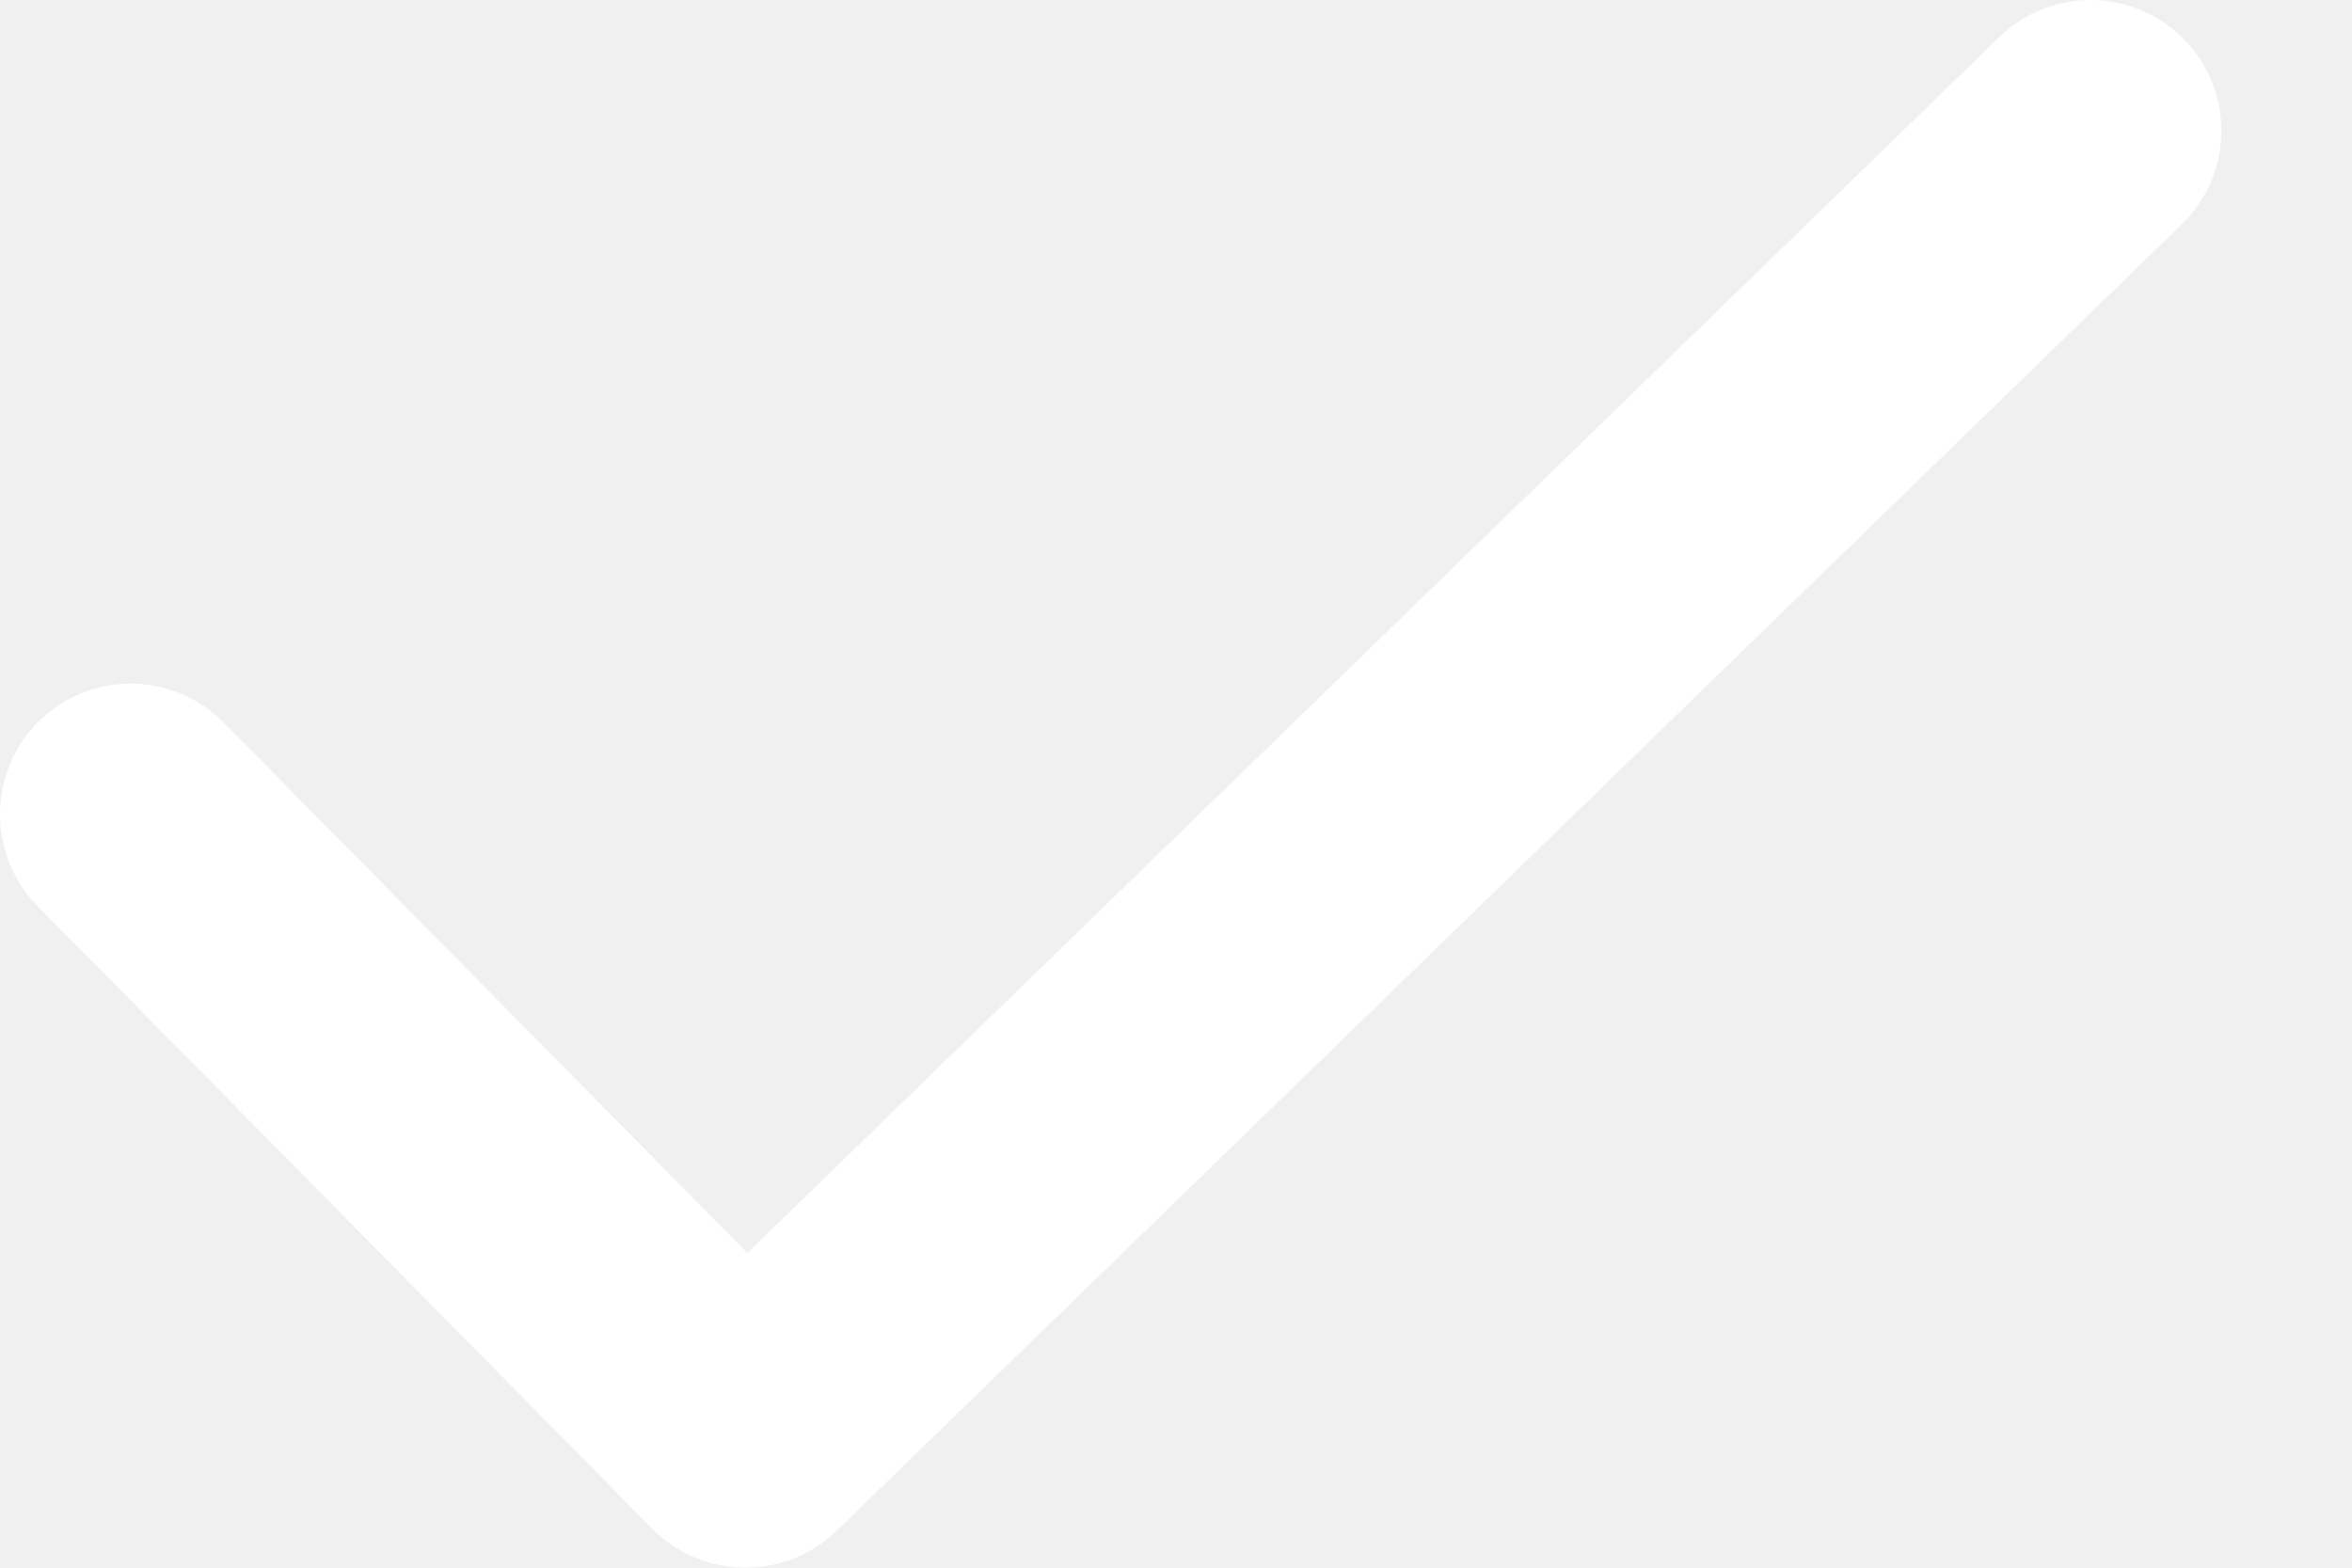
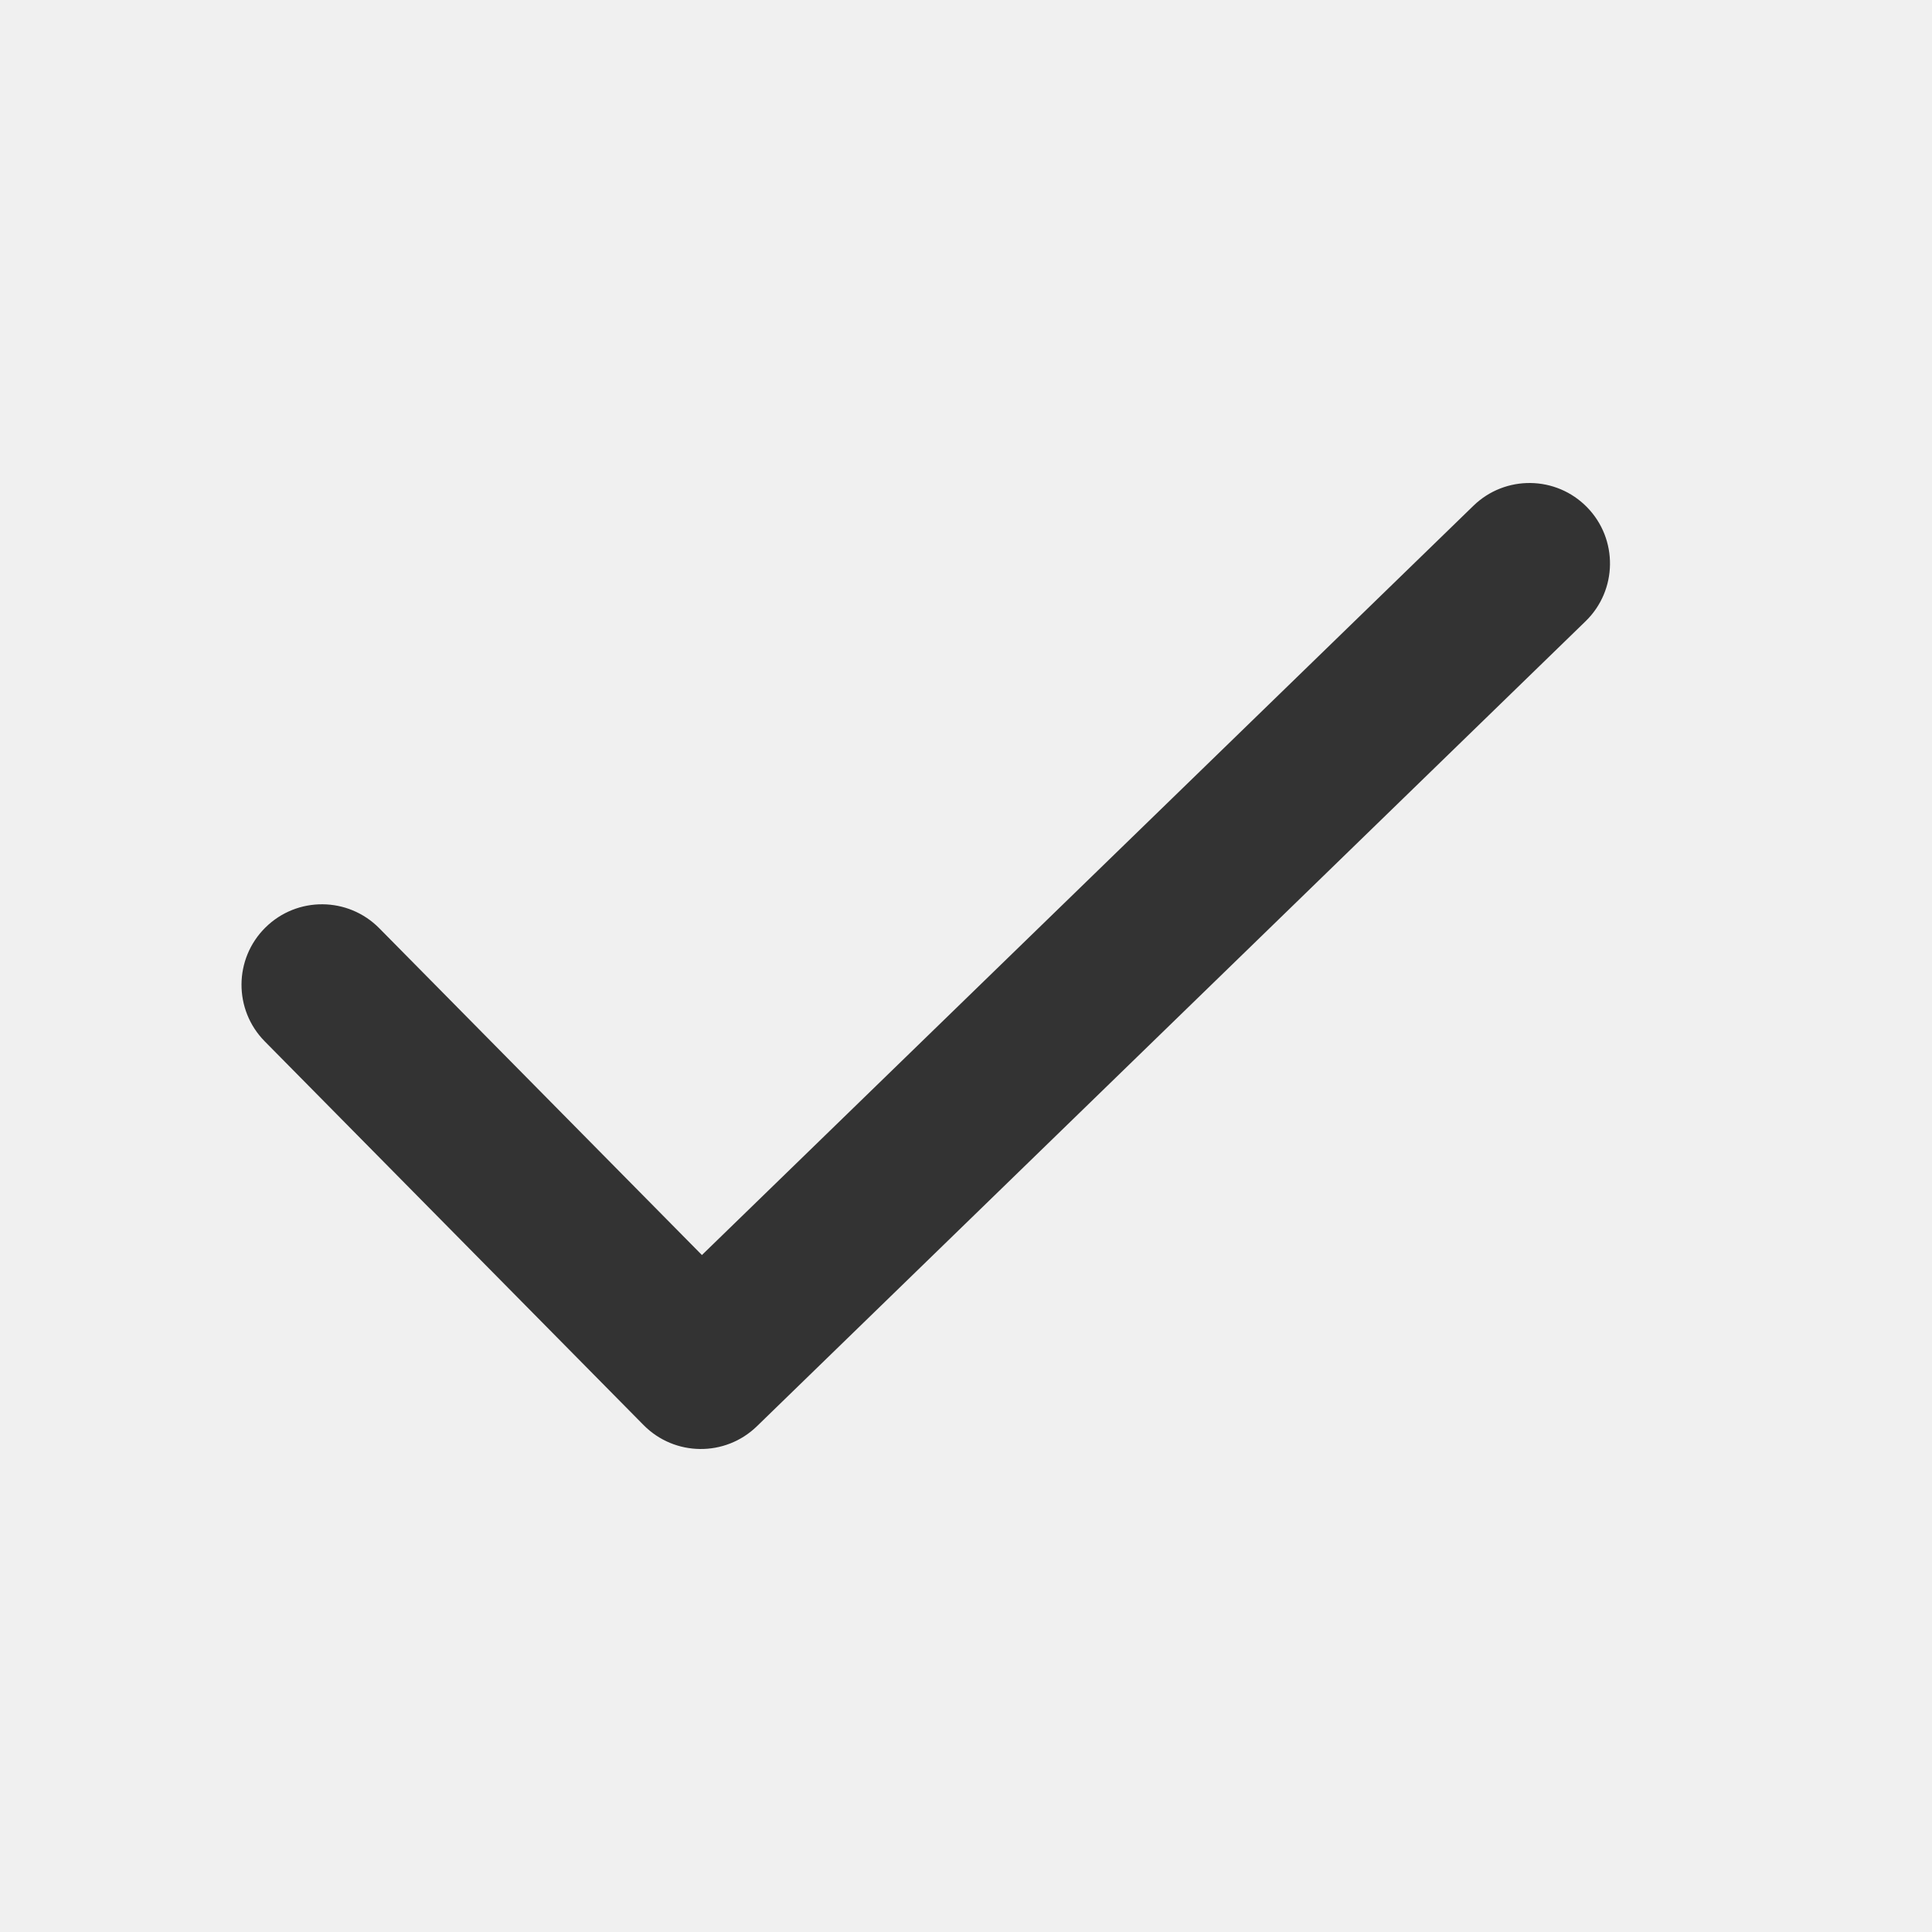
- <svg xmlns="http://www.w3.org/2000/svg" width="12" height="8" viewBox="0 0 12 8" fill="none">
-   <path fill-rule="evenodd" clip-rule="evenodd" d="M11.144 0.202C11.401 0.465 11.396 0.887 11.132 1.144L4.269 7.811C4.007 8.067 3.587 8.062 3.329 7.802L0.192 4.624C-0.066 4.362 -0.064 3.94 0.198 3.681C0.46 3.422 0.882 3.425 1.141 3.687L3.813 6.394L10.201 0.189C10.465 -0.068 10.887 -0.062 11.144 0.202Z" fill="white" />
+ <svg xmlns="http://www.w3.org/2000/svg" width="48" height="48" viewBox="0 0 48 48" fill="none">
+   <path fill-rule="evenodd" clip-rule="evenodd" d="M39.433 12.605C40.203 13.396 40.187 14.662 39.395 15.433L18.807 35.433C18.02 36.2 16.761 36.187 15.989 35.405L6.577 25.872C5.801 25.086 5.809 23.819 6.595 23.043C7.381 22.267 8.647 22.276 9.423 23.062L17.439 31.181L36.605 12.567C37.396 11.797 38.662 11.813 39.433 12.605Z" fill="#333333" />
</svg>
